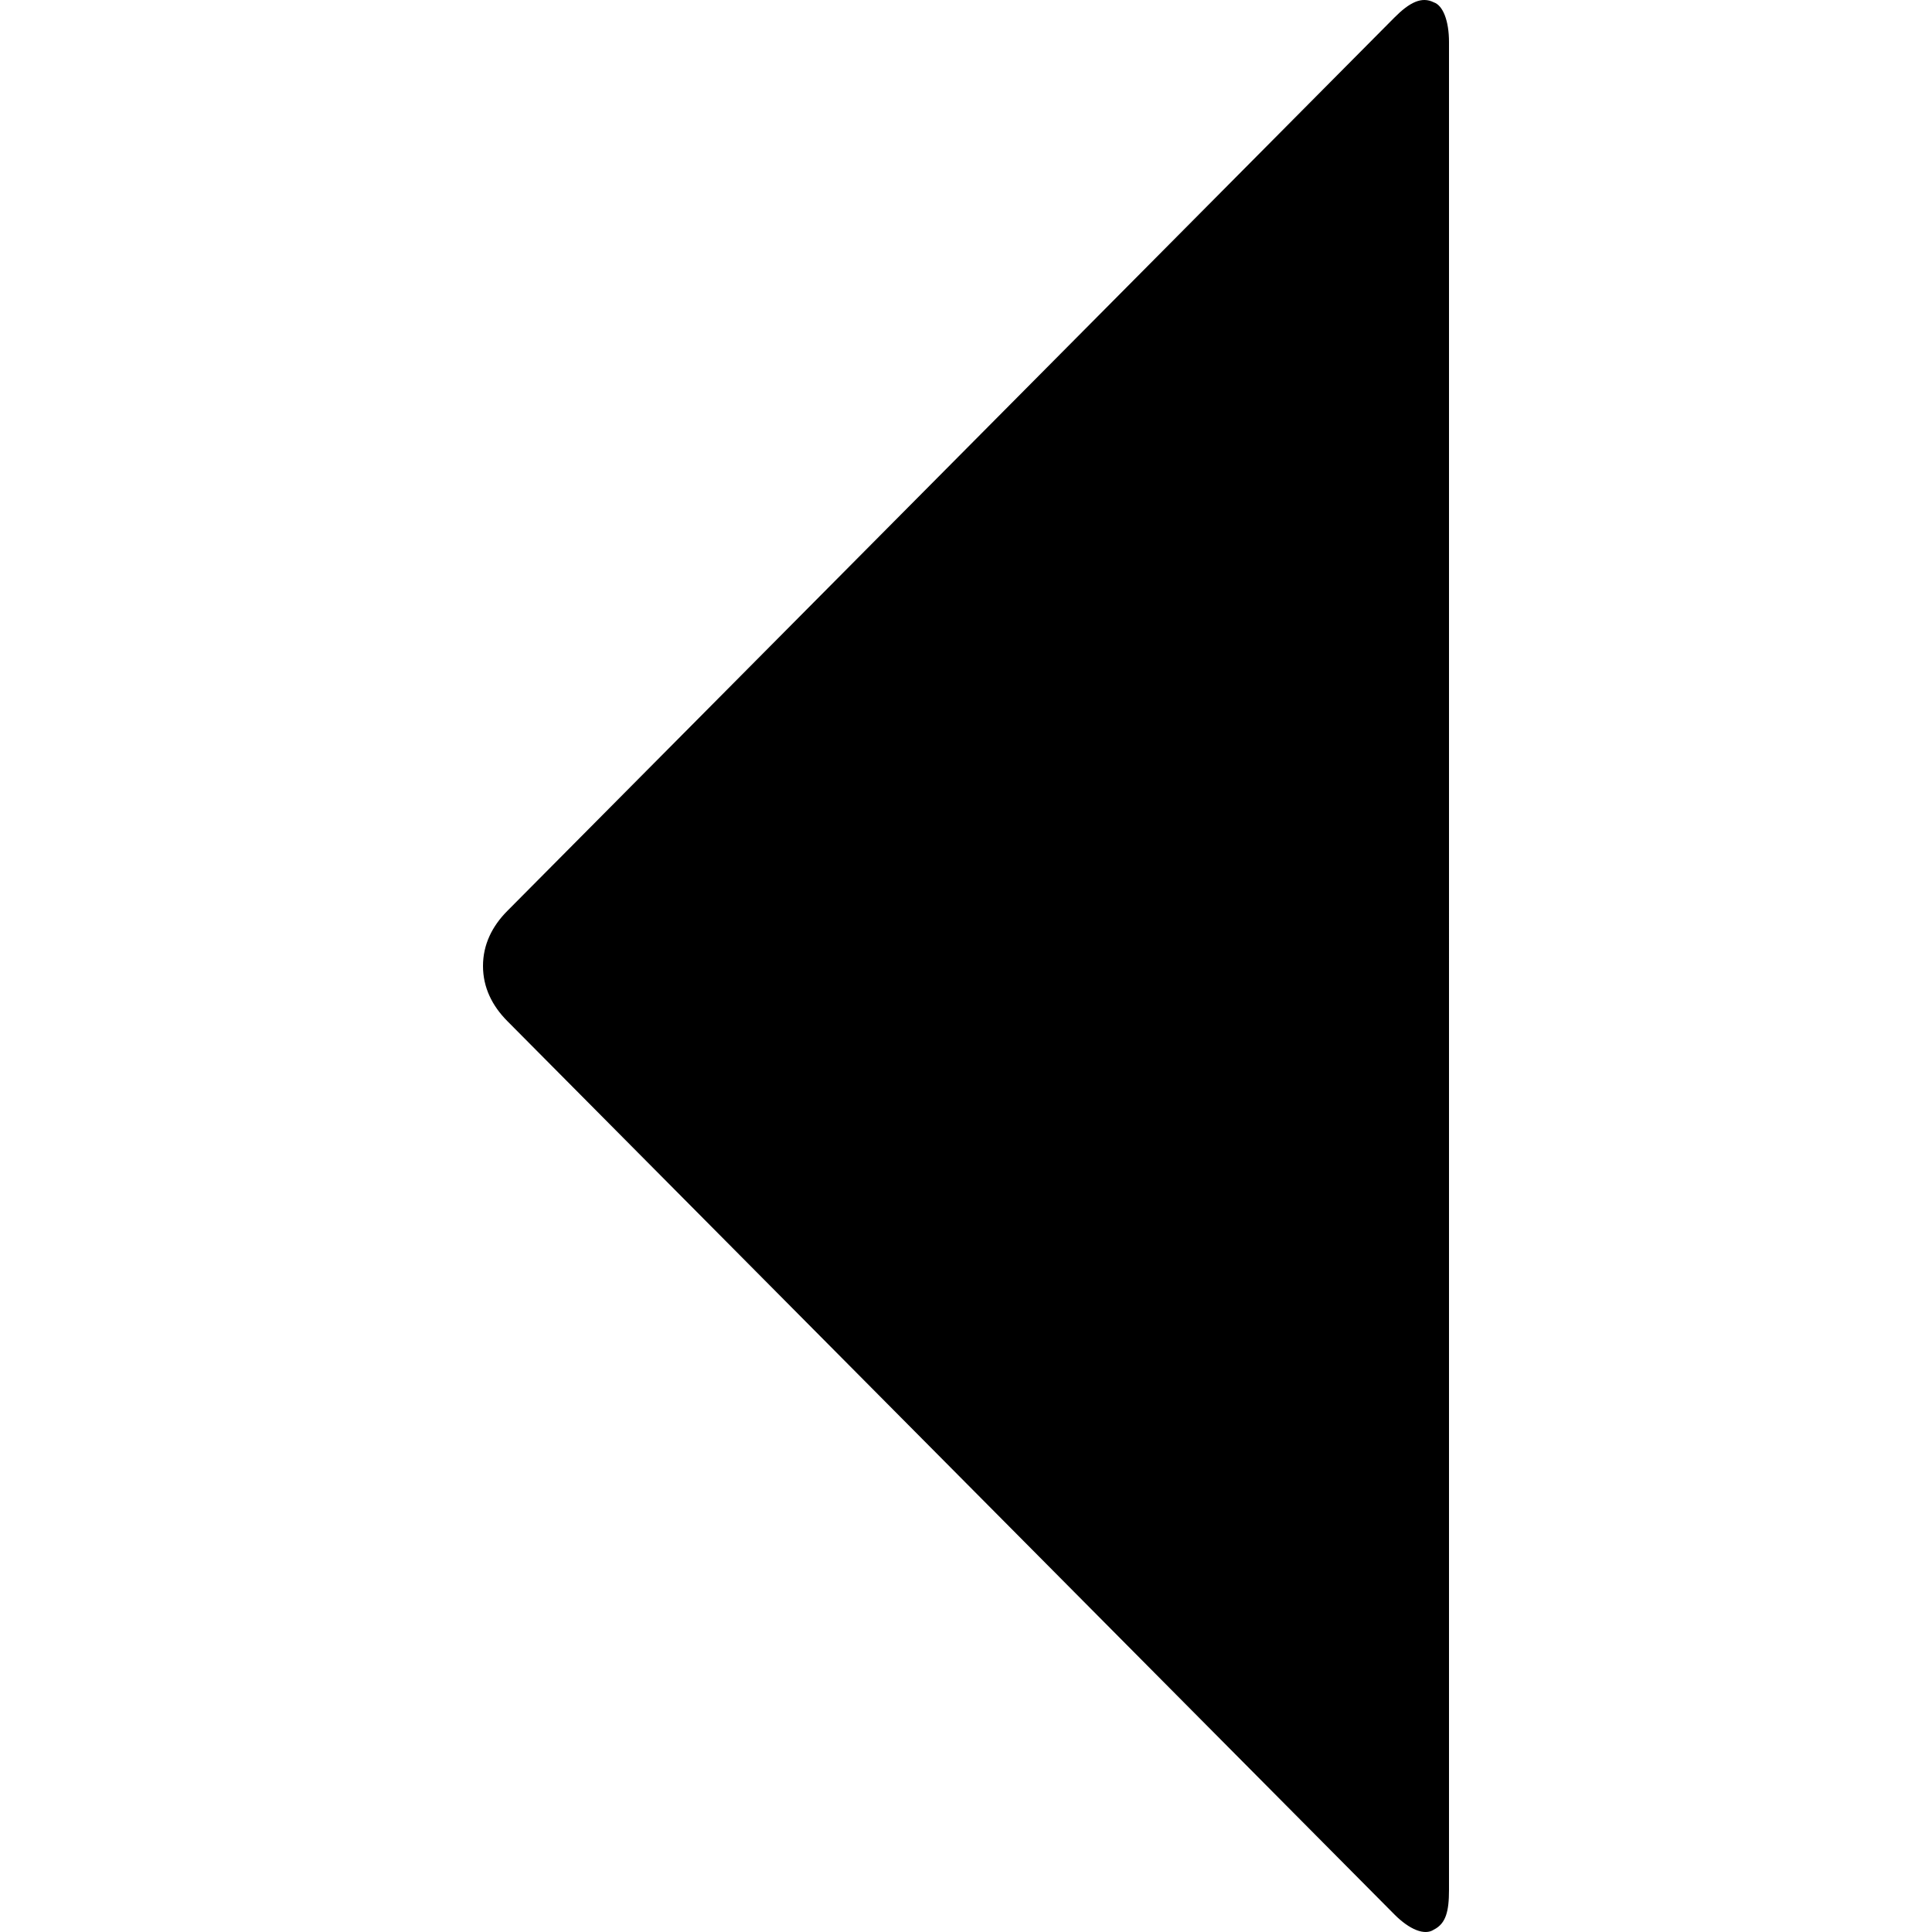
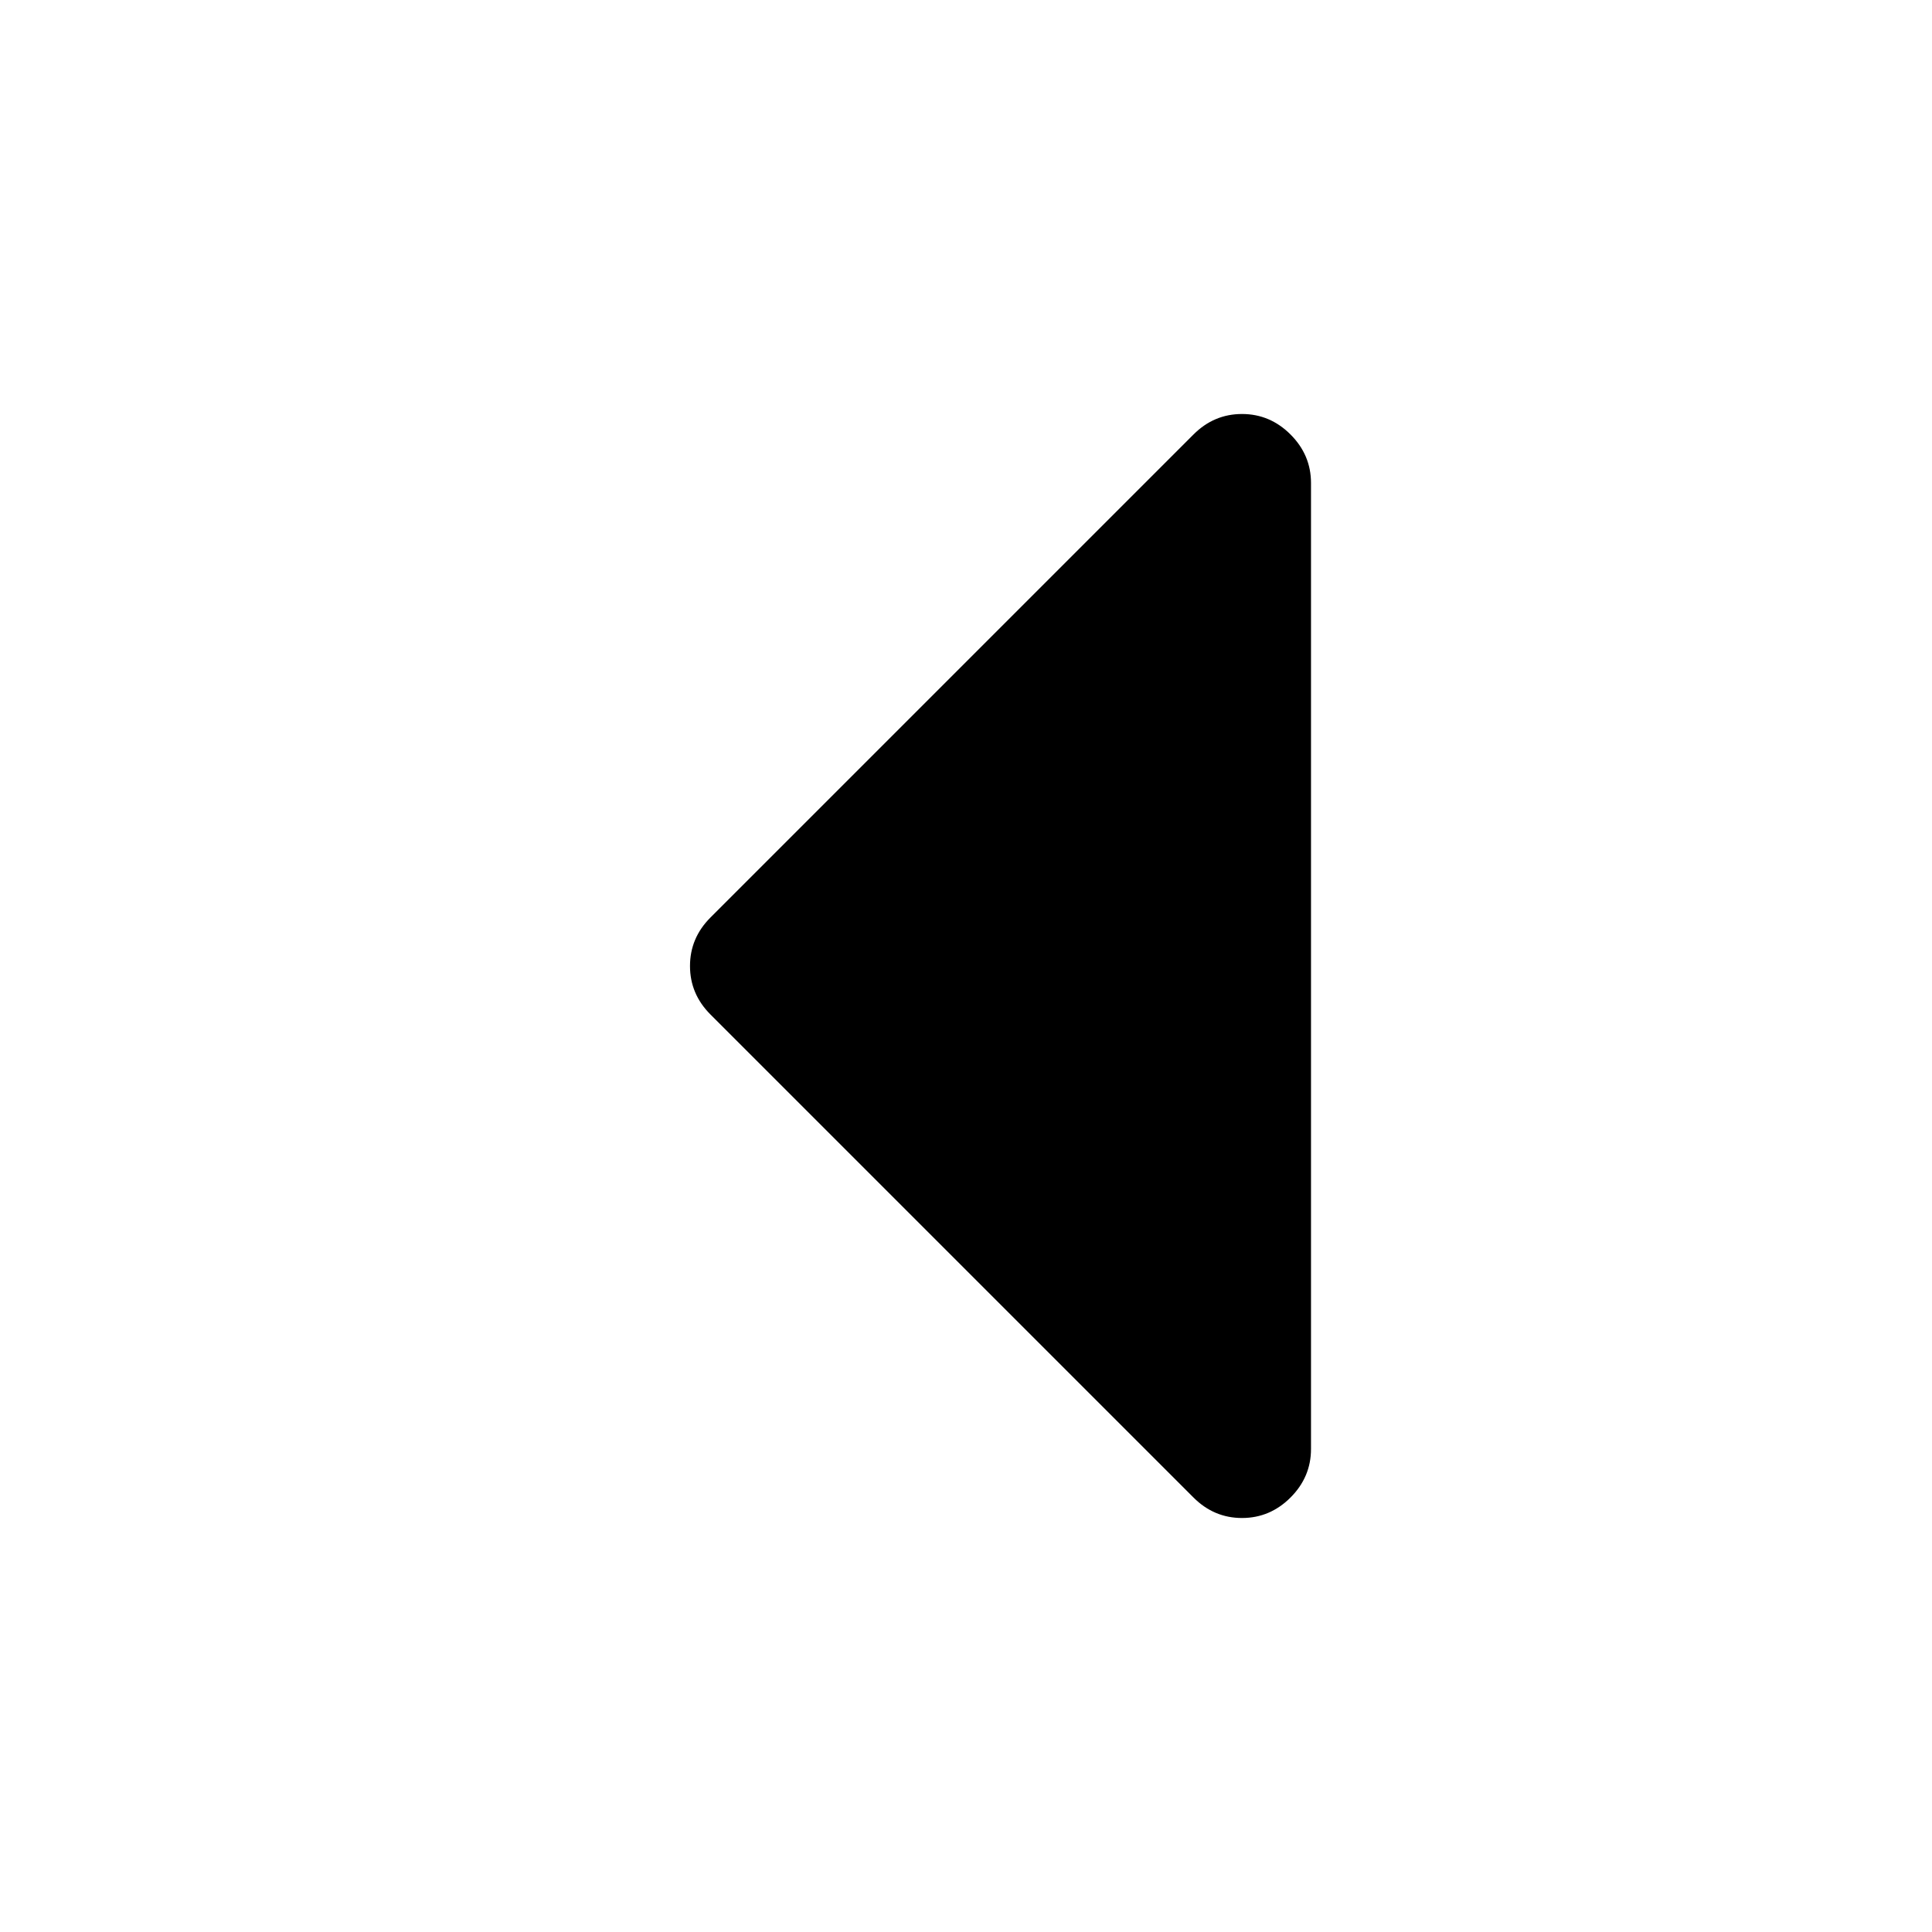
- <svg xmlns="http://www.w3.org/2000/svg" version="1.1" id="Layer_1" x="0px" y="0px" width="512px" height="512px" viewBox="0 0 512 512" enable-background="new 0 0 512 512" xml:space="preserve">
-   <path d="M384,11.16c0-5.674-1.61-9.728-4.025-10.539c-3.22-1.622-6.44,0-10.466,4.054L134.44,241.408  c-4.025,4.053-6.44,8.917-6.44,14.592s2.416,10.539,6.44,14.593l235.068,236.732c4.025,4.054,8.05,5.676,10.466,4.054  c3.221-1.622,4.025-4.864,4.025-10.539" />
+ <svg xmlns="http://www.w3.org/2000/svg" width="1792" height="1792" viewBox="0 0 1792 1792">
+   <path d="M1216 448v896q0 26-19 45t-45 19-45-19l-448-448q-19-19-19-45t19-45l448-448q19-19 45-19t45 19 19 45z" />
</svg>
